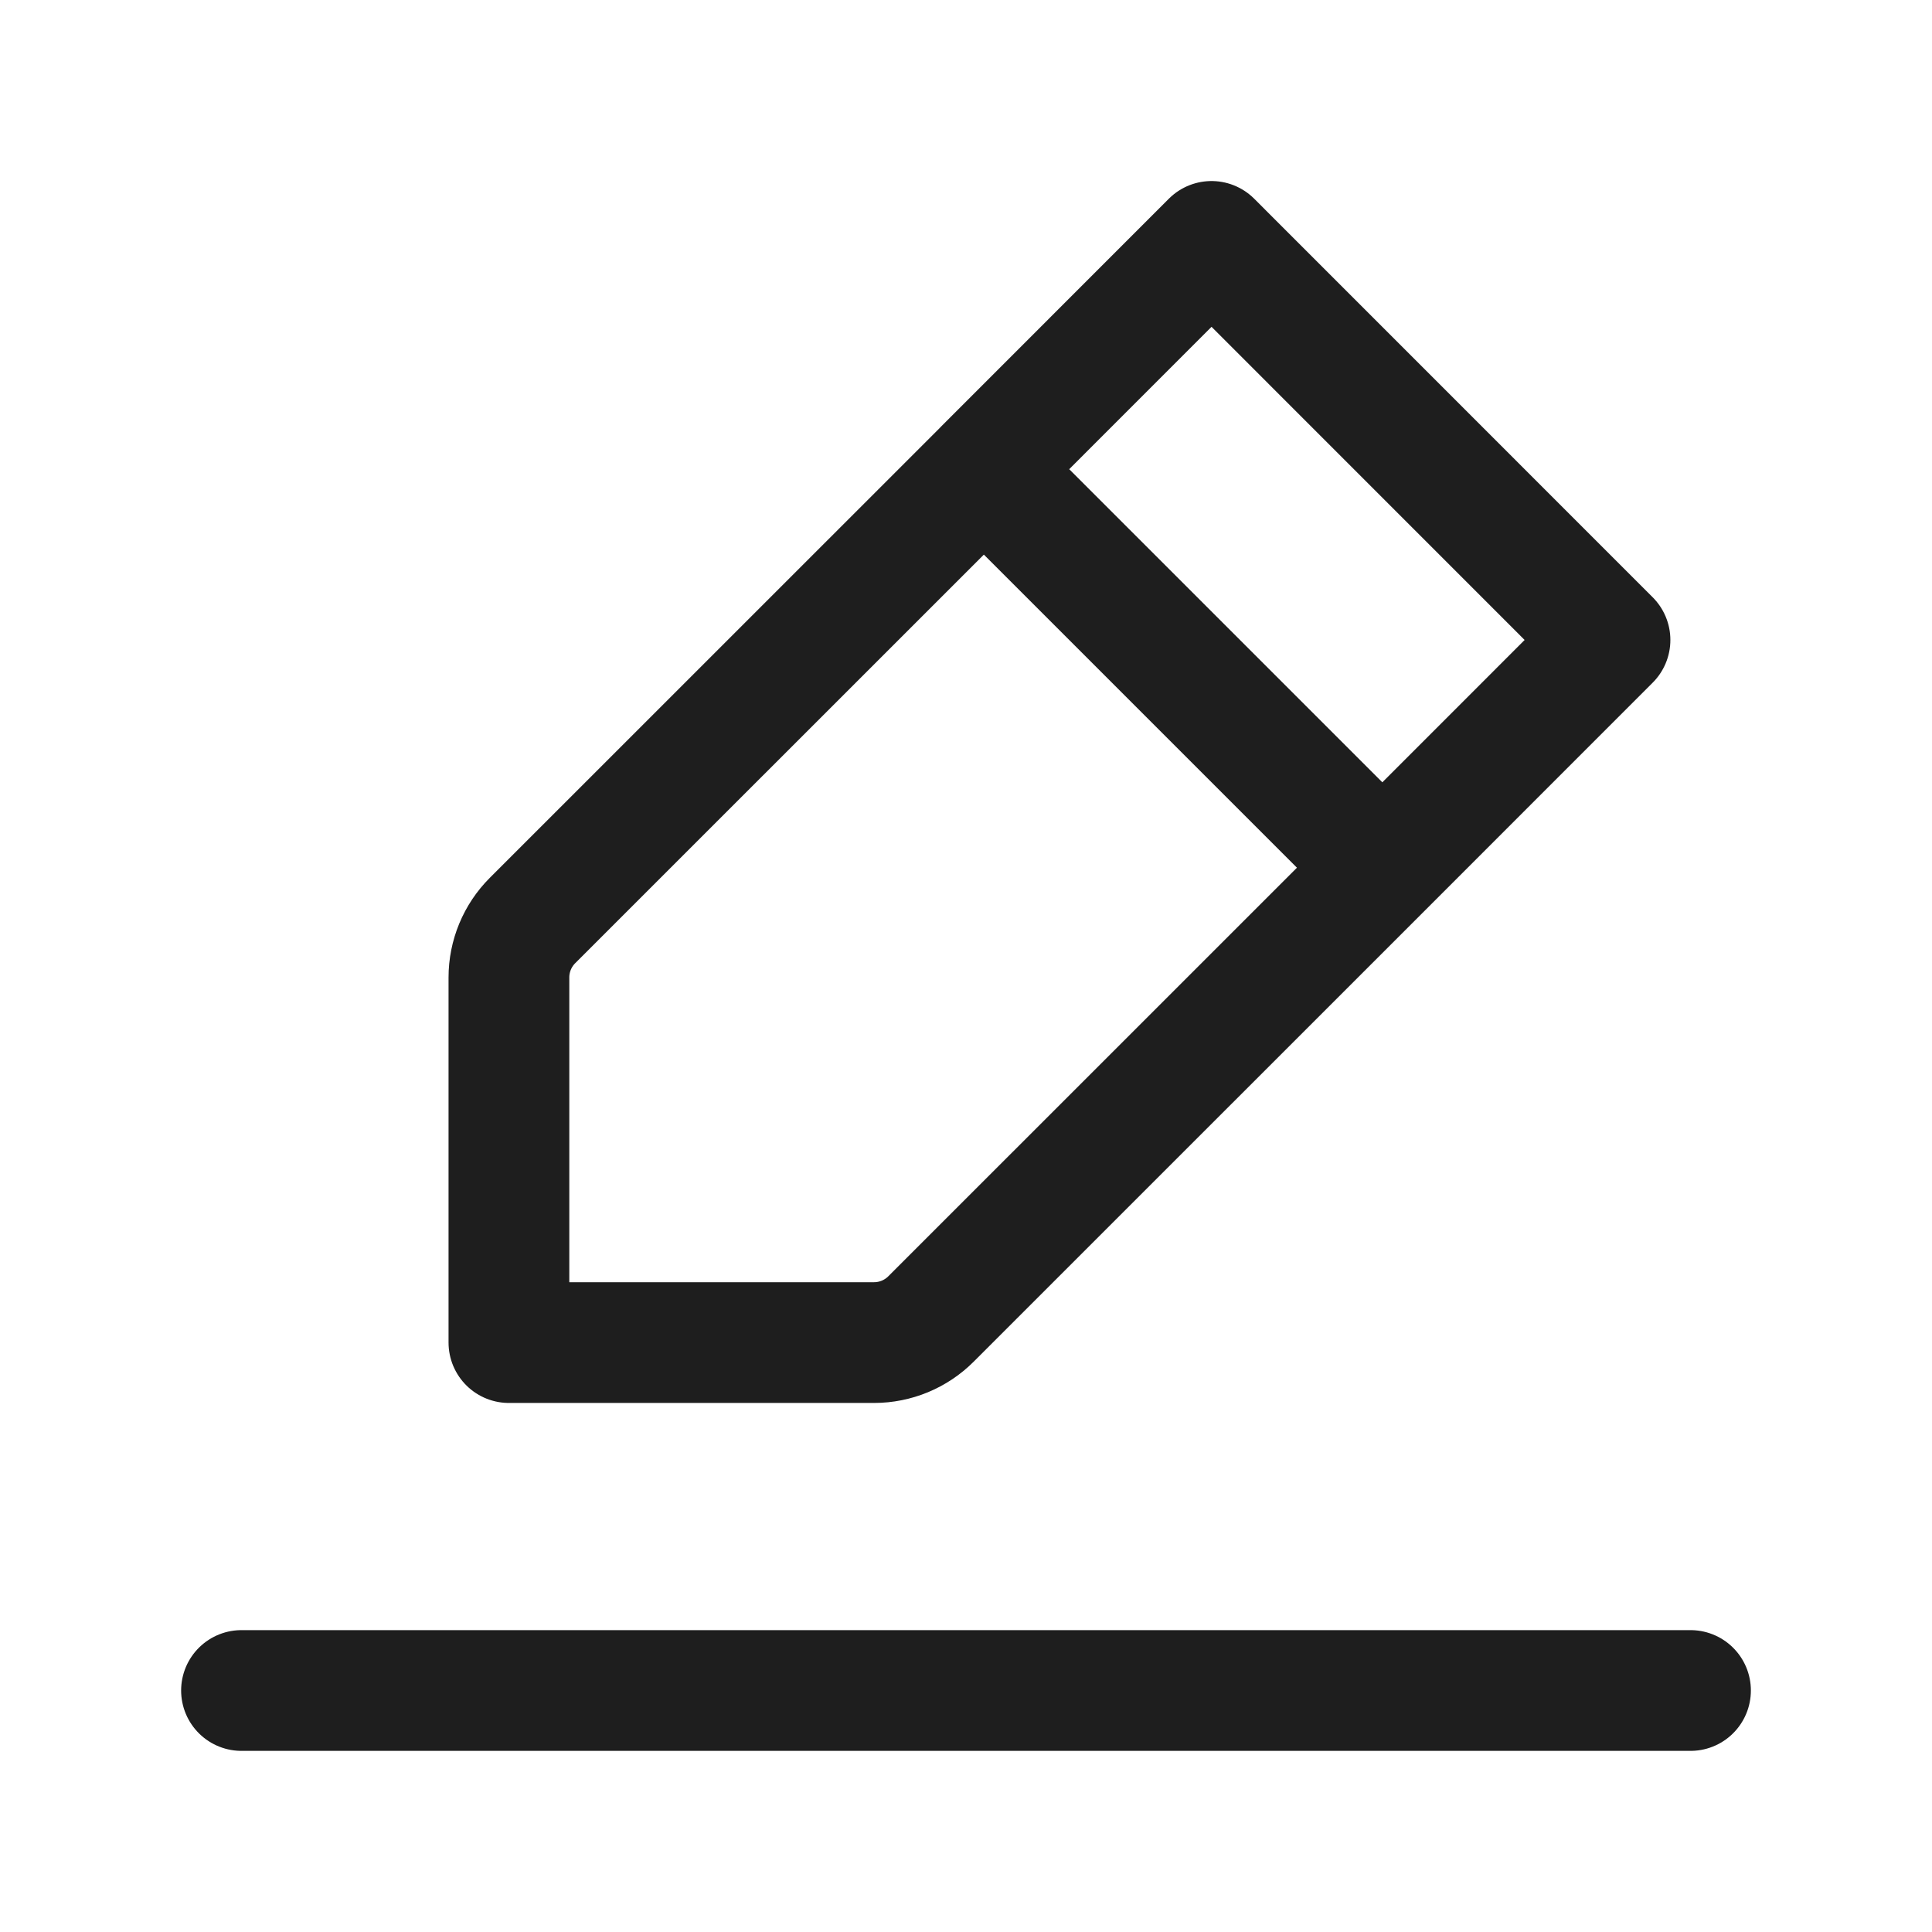
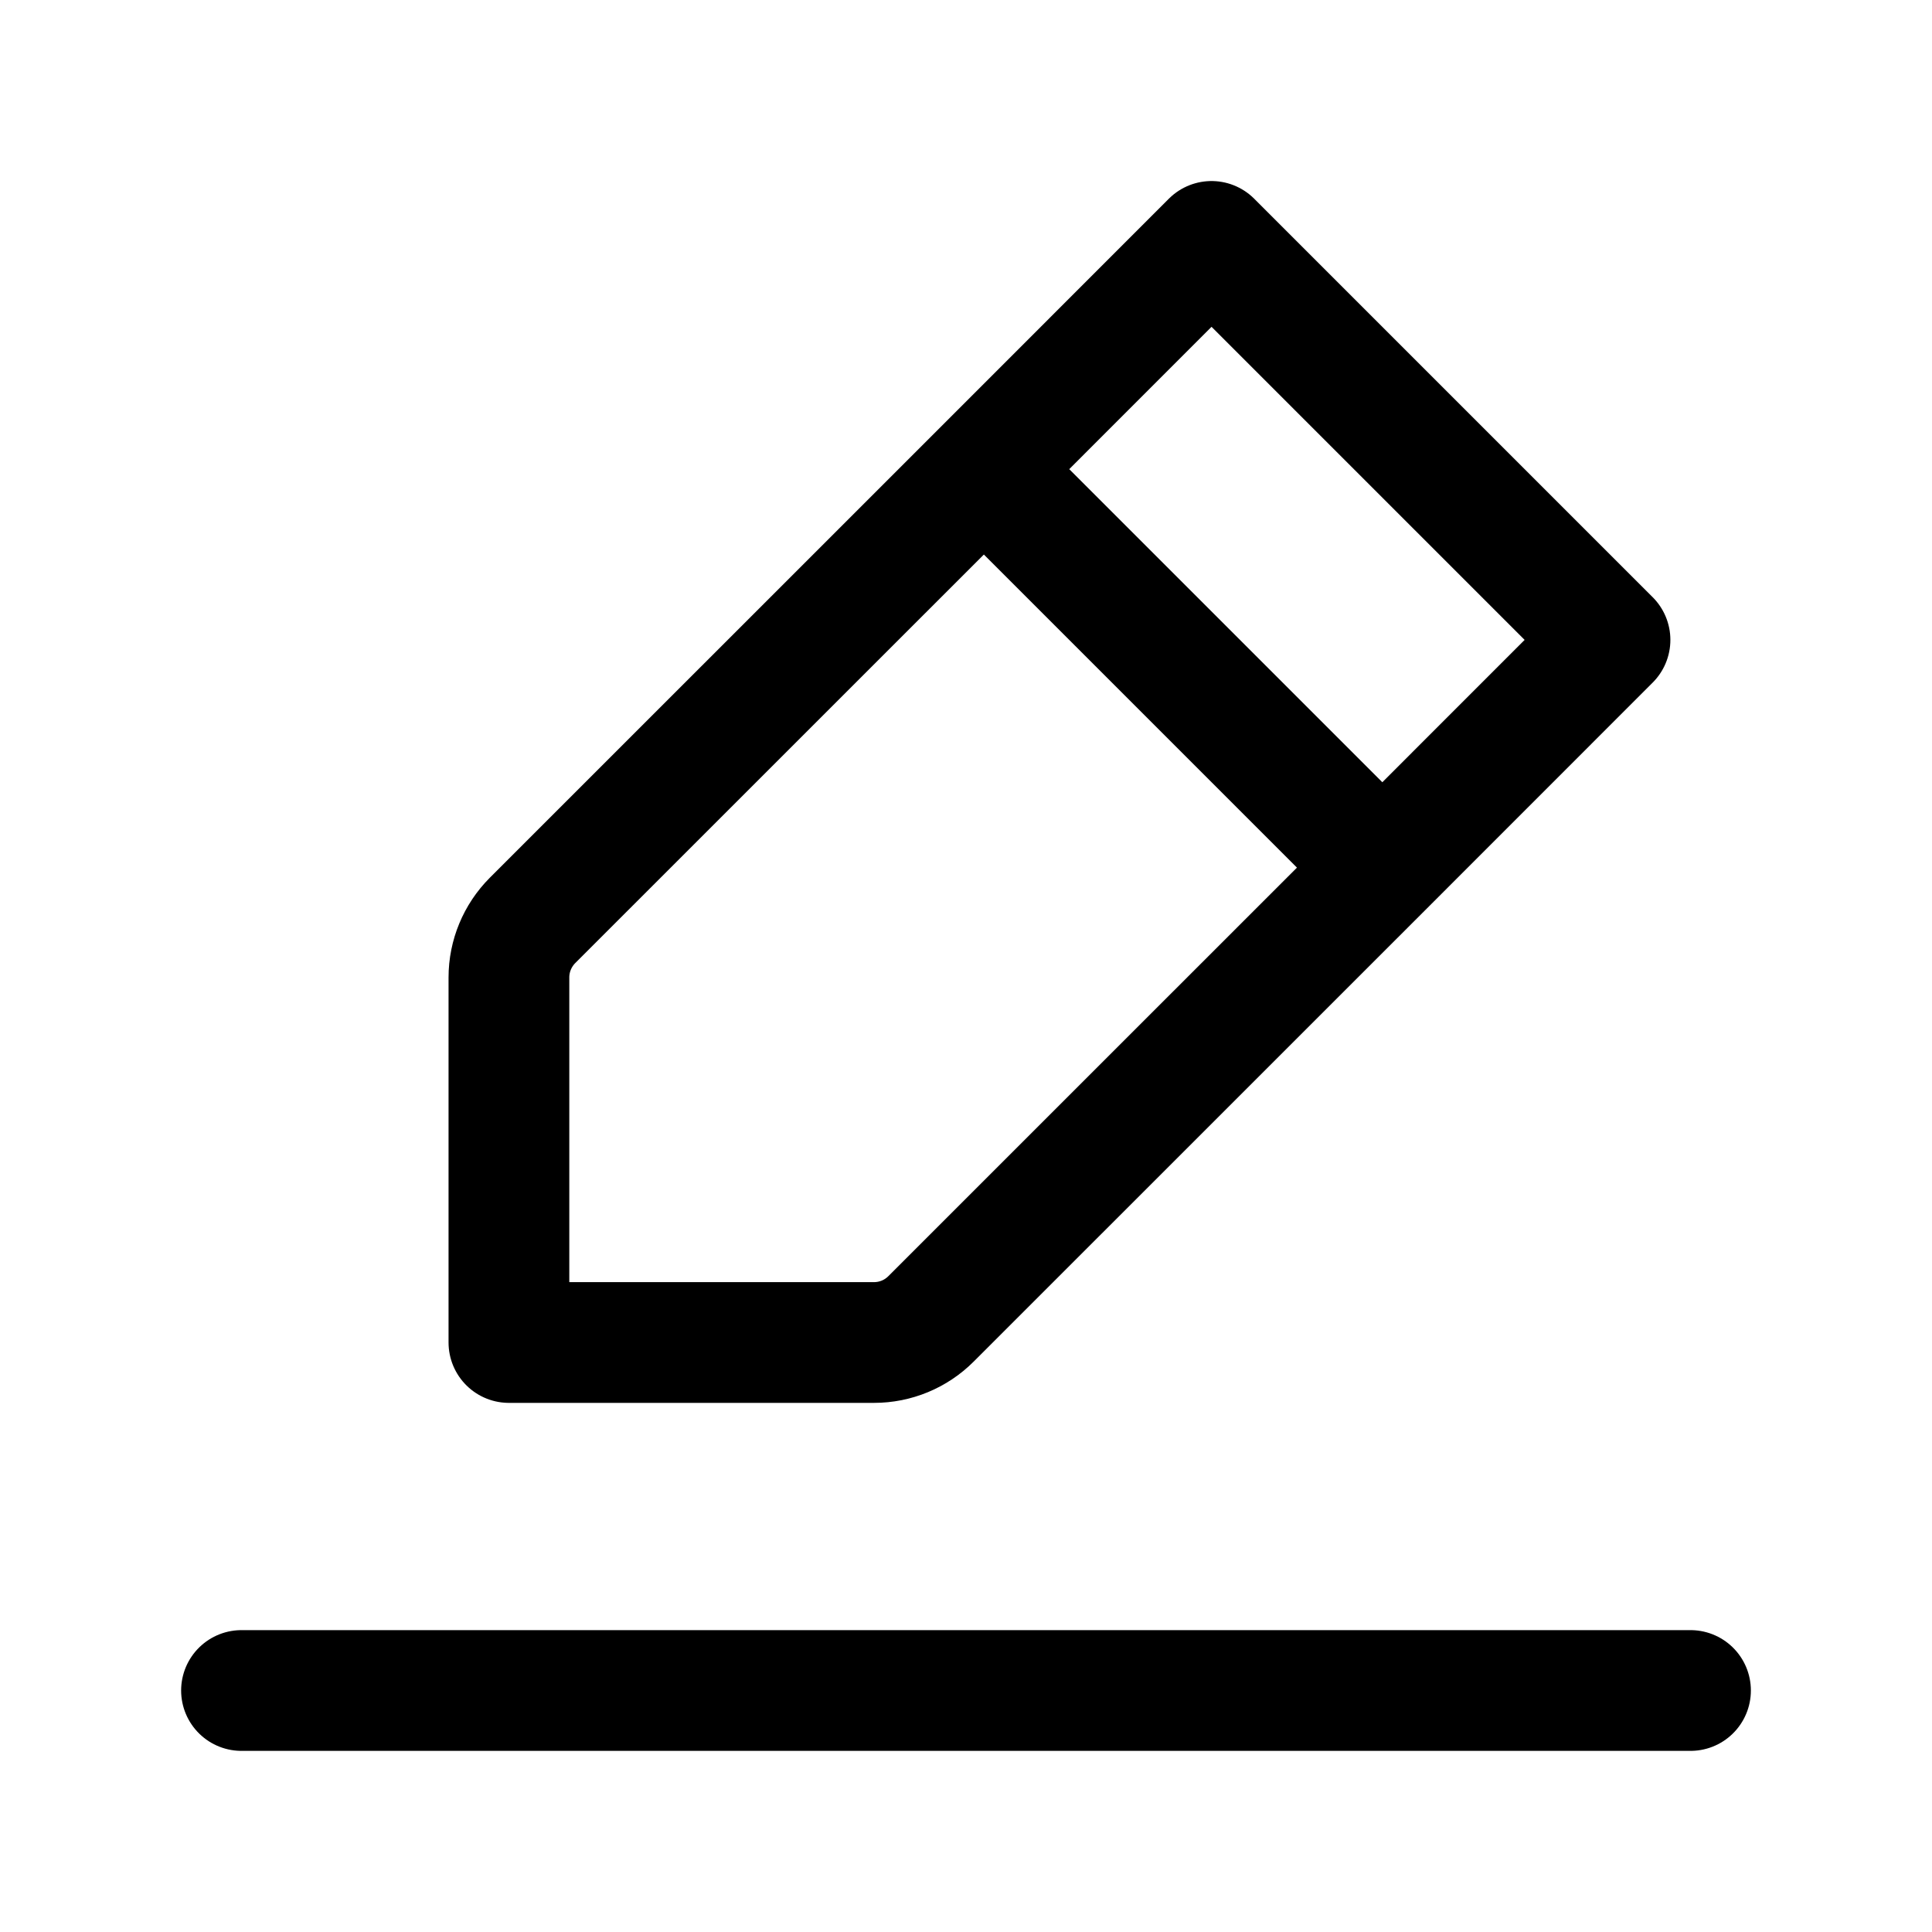
- <svg xmlns="http://www.w3.org/2000/svg" width="24" height="24" fill="none" viewBox="0 0 24 24">
-   <path stroke="#1E1E1E" stroke-linecap="round" stroke-linejoin="round" stroke-width="1.5" d="M3 21h18M12.222 5.828l2.828-2.829L20 7.95l-2.828 2.829m-4.95-4.95-5.607 5.606a1 1 0 0 0-.293.708v4.535h4.536a1 1 0 0 0 .707-.293l5.607-5.606m-4.95-4.95 4.95 4.95" />
+ <svg xmlns="http://www.w3.org/2000/svg" width="24" height="24" viewBox="0 0 24 24" fill="none">
+   <path d="M3 21L12 21H21" stroke="black" stroke-width="1.5" stroke-linecap="round" stroke-linejoin="round" />
+   <path d="M12.222 5.828L15.05 2.999L20 7.949L17.172 10.778M12.222 5.828L6.615 11.434C6.428 11.622 6.322 11.876 6.322 12.142L6.322 16.677L10.858 16.677C11.123 16.677 11.377 16.572 11.565 16.384L17.172 10.778M12.222 5.828L17.172 10.778" stroke="black" stroke-width="1.5" stroke-linecap="round" stroke-linejoin="round" />
</svg>
